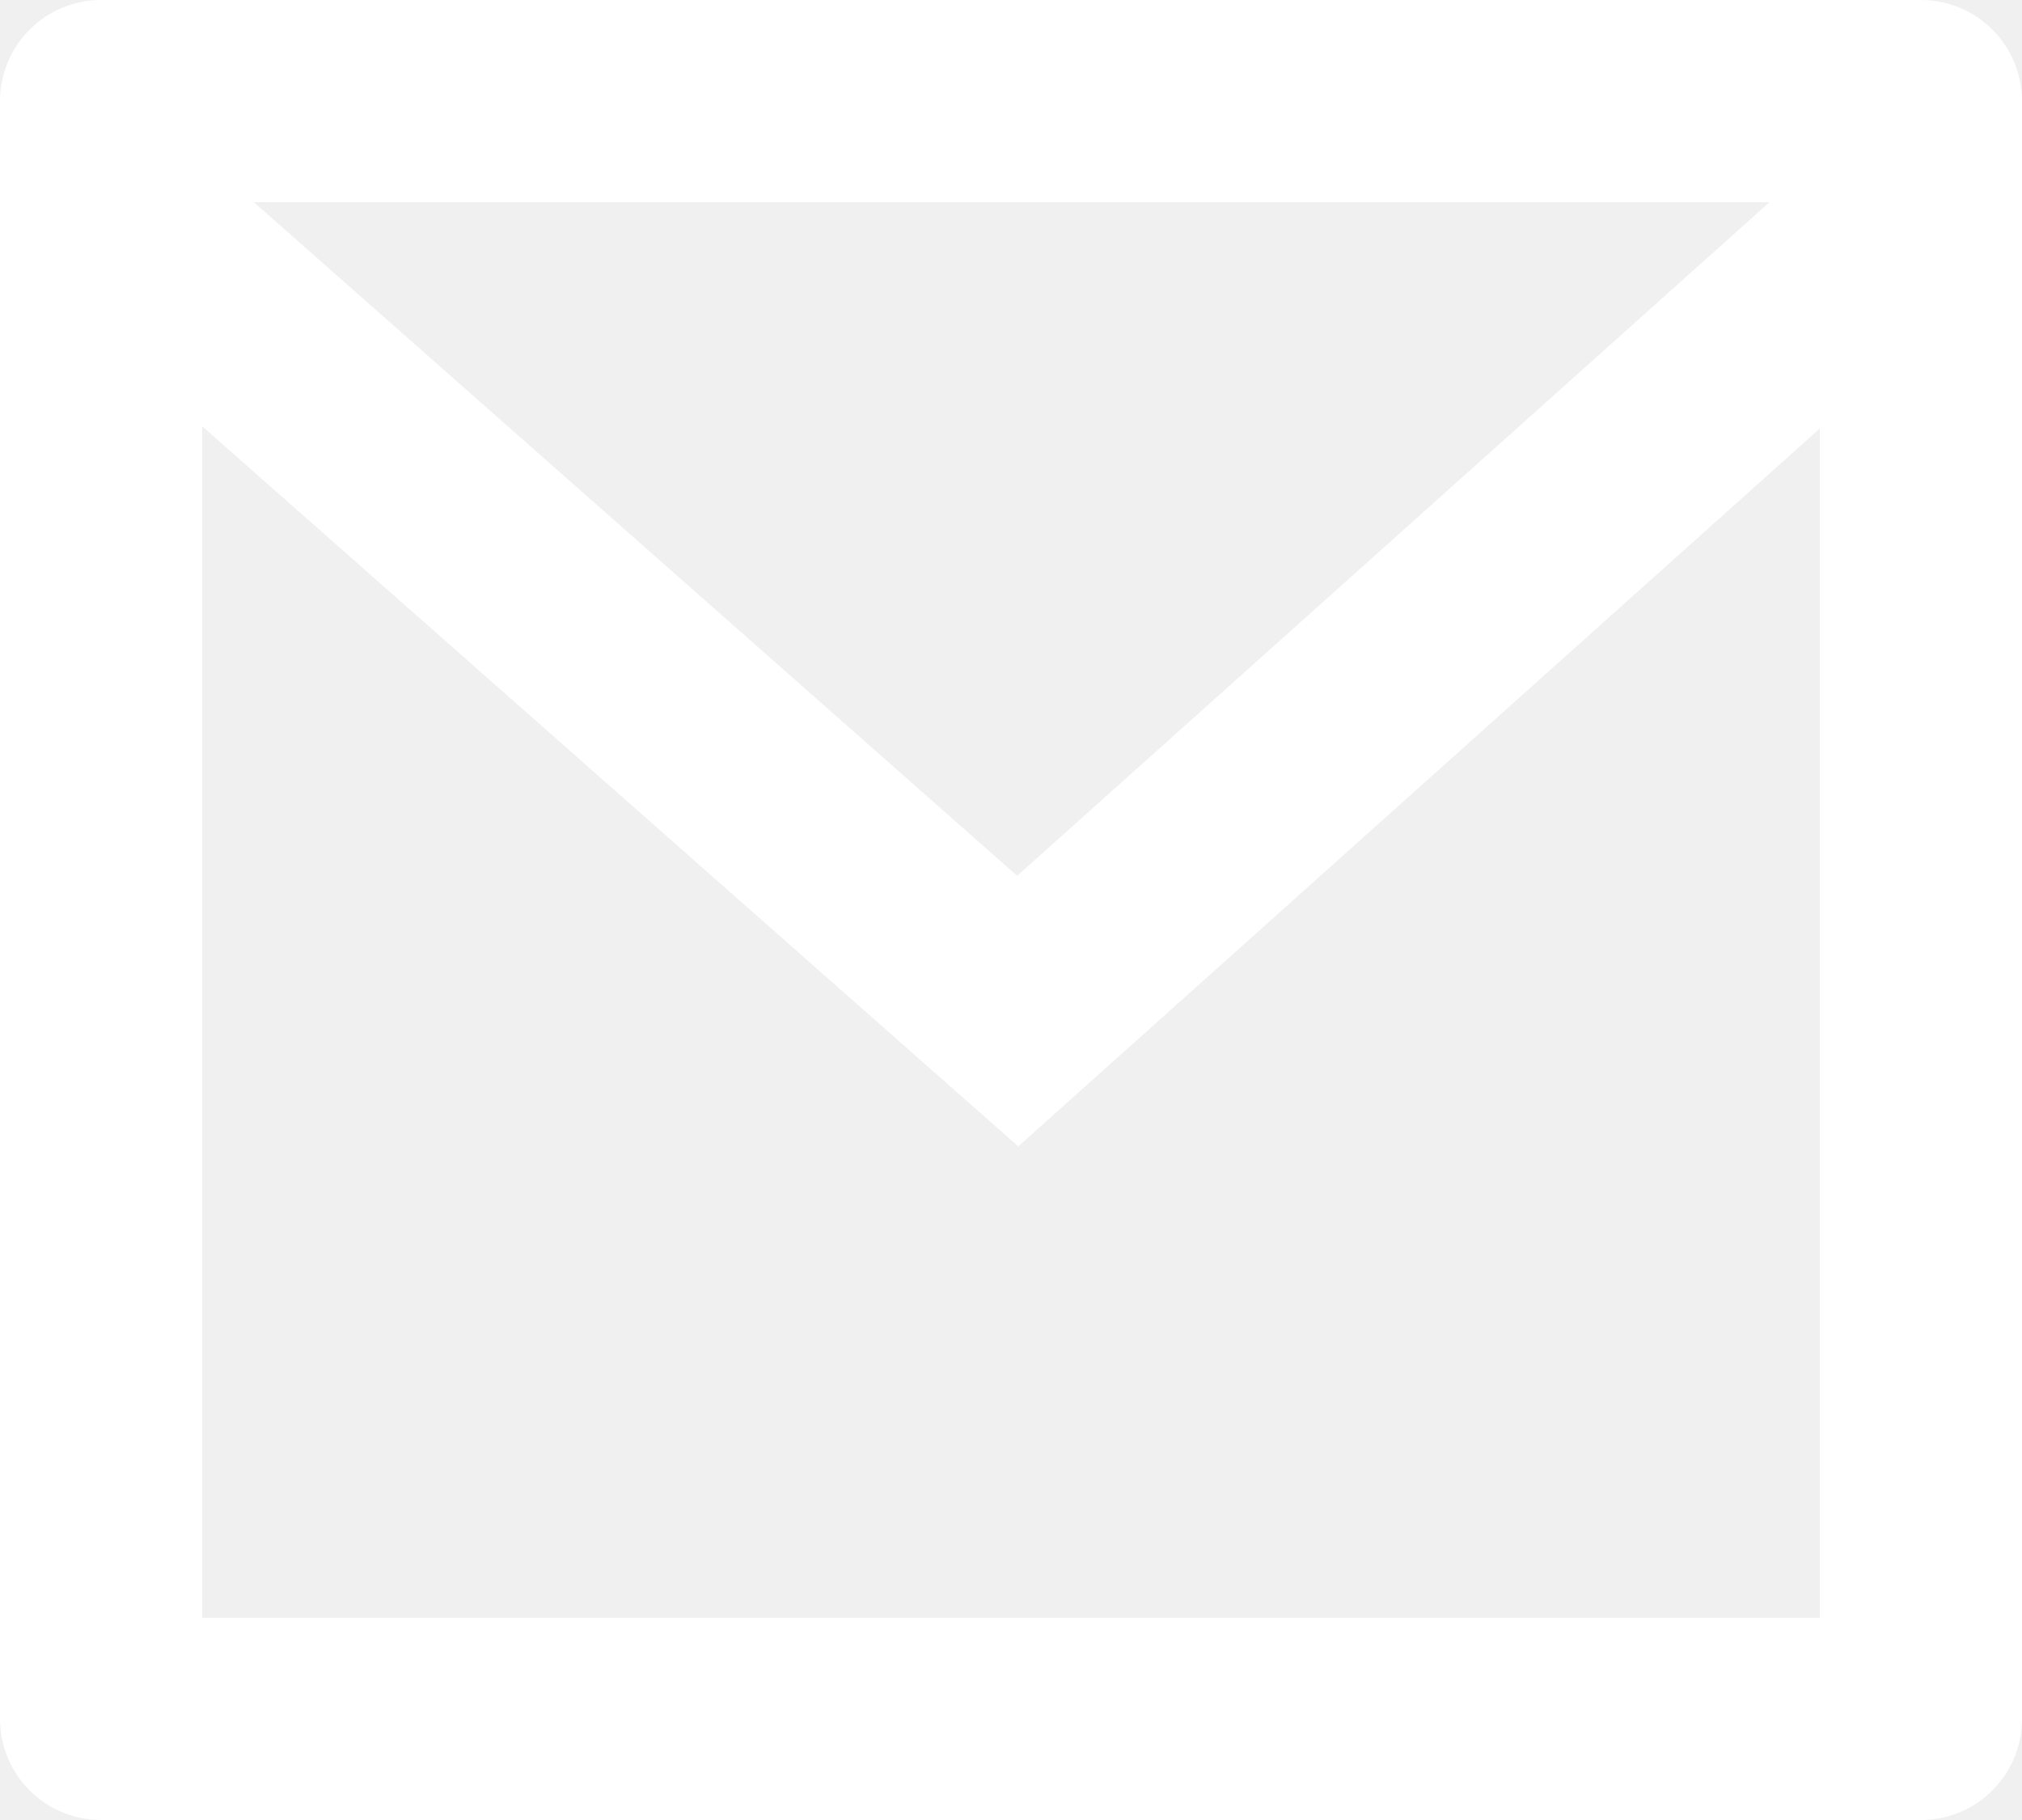
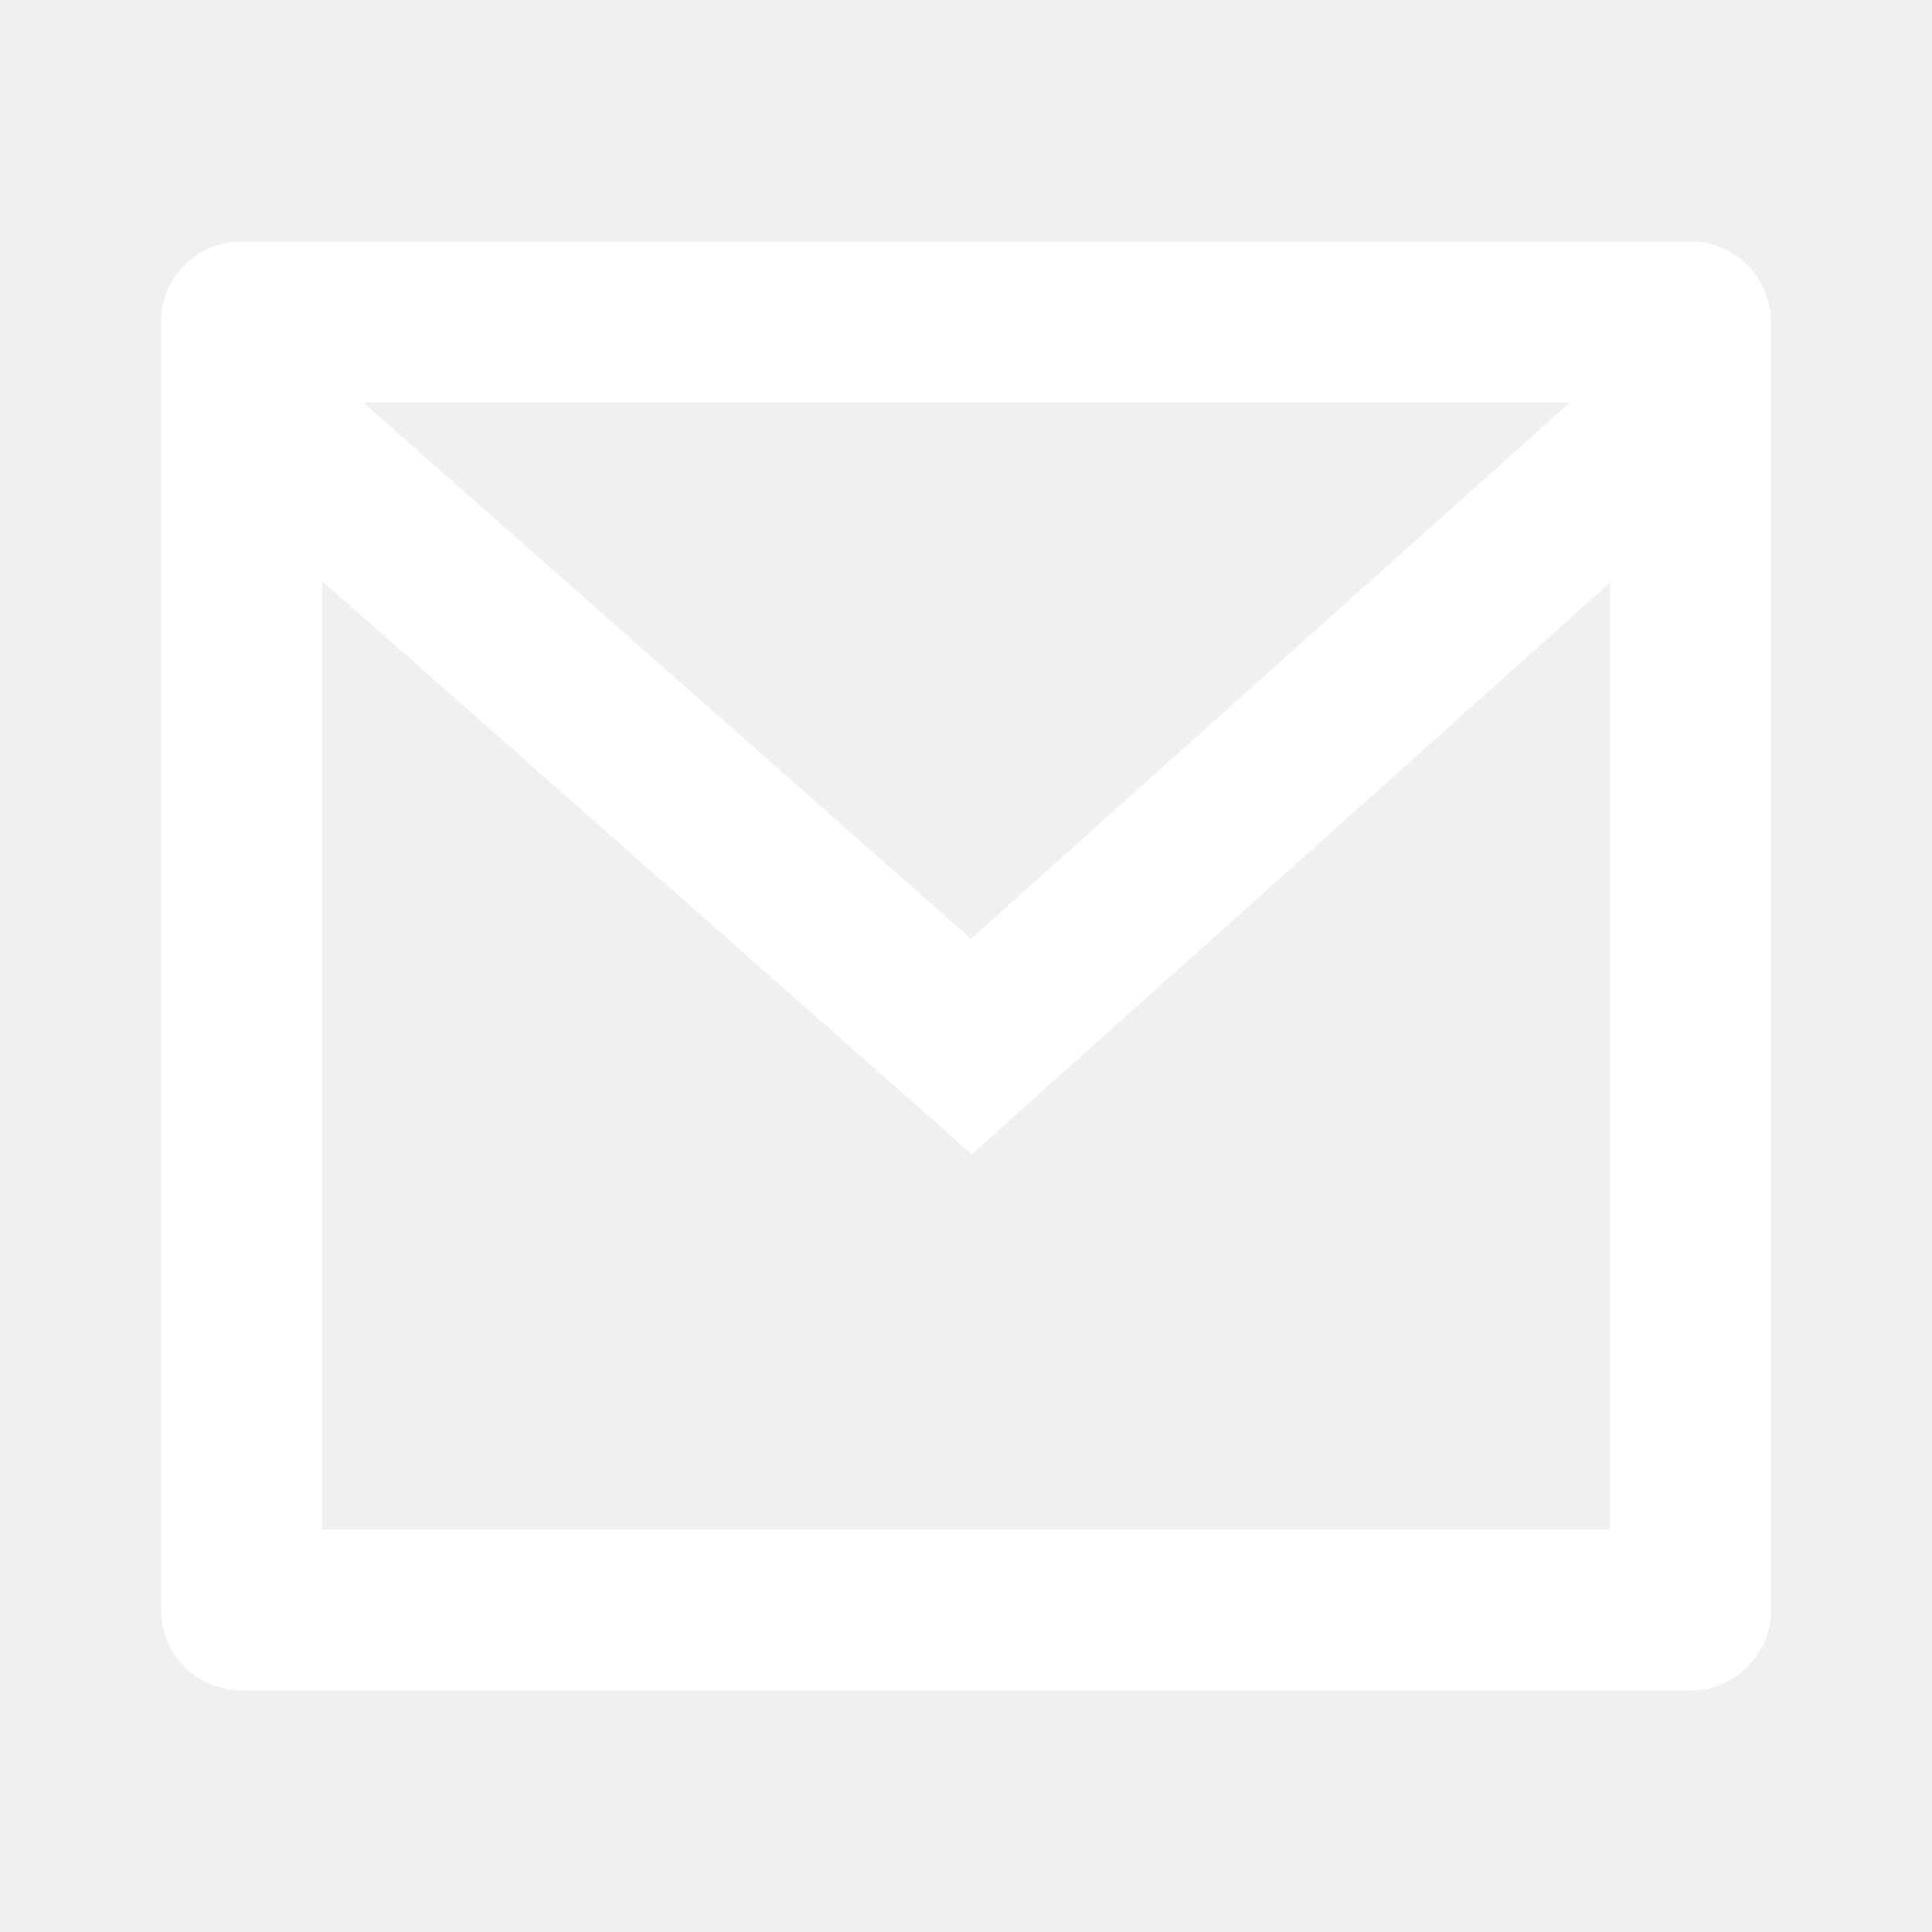
- <svg xmlns="http://www.w3.org/2000/svg" width="20" height="18" viewBox="0 0 20 18" fill="none">
-   <path d="M1 0H19C19.265 0 19.52 0.105 19.707 0.293C19.895 0.48 20 0.735 20 1V17C20 17.265 19.895 17.52 19.707 17.707C19.52 17.895 19.265 18 19 18H1C0.735 18 0.48 17.895 0.293 17.707C0.105 17.52 0 17.265 0 17V1C0 0.735 0.105 0.48 0.293 0.293C0.48 0.105 0.735 0 1 0ZM18 4.238L10.072 11.338L2 4.216V16H18V4.238ZM2.511 2L10.061 8.662L17.502 2H2.511Z" fill="white" />
+ <svg xmlns="http://www.w3.org/2000/svg" width="24" height="24" viewBox="0 0 24 24" fill="none">
+   <g clip-path="url(#clip0_6_1284)">
+     <path d="M3 3H21C21.265 3 21.52 3.105 21.707 3.293C21.895 3.48 22 3.735 22 4V20C22 20.265 21.895 20.52 21.707 20.707C21.52 20.895 21.265 21 21 21H3C2.735 21 2.48 20.895 2.293 20.707C2.105 20.52 2 20.265 2 20V4C2 3.735 2.105 3.48 2.293 3.293C2.48 3.105 2.735 3 3 3ZM20 7.238L12.072 14.338L4 7.216V19H20V7.238ZM4.511 5L12.061 11.662L19.502 5H4.511Z" fill="white" />
+   </g>
+   <defs>
+     <clipPath id="clip0_6_1284">
+       <rect width="24" height="24" fill="white" />
+     </clipPath>
+   </defs>
</svg>
